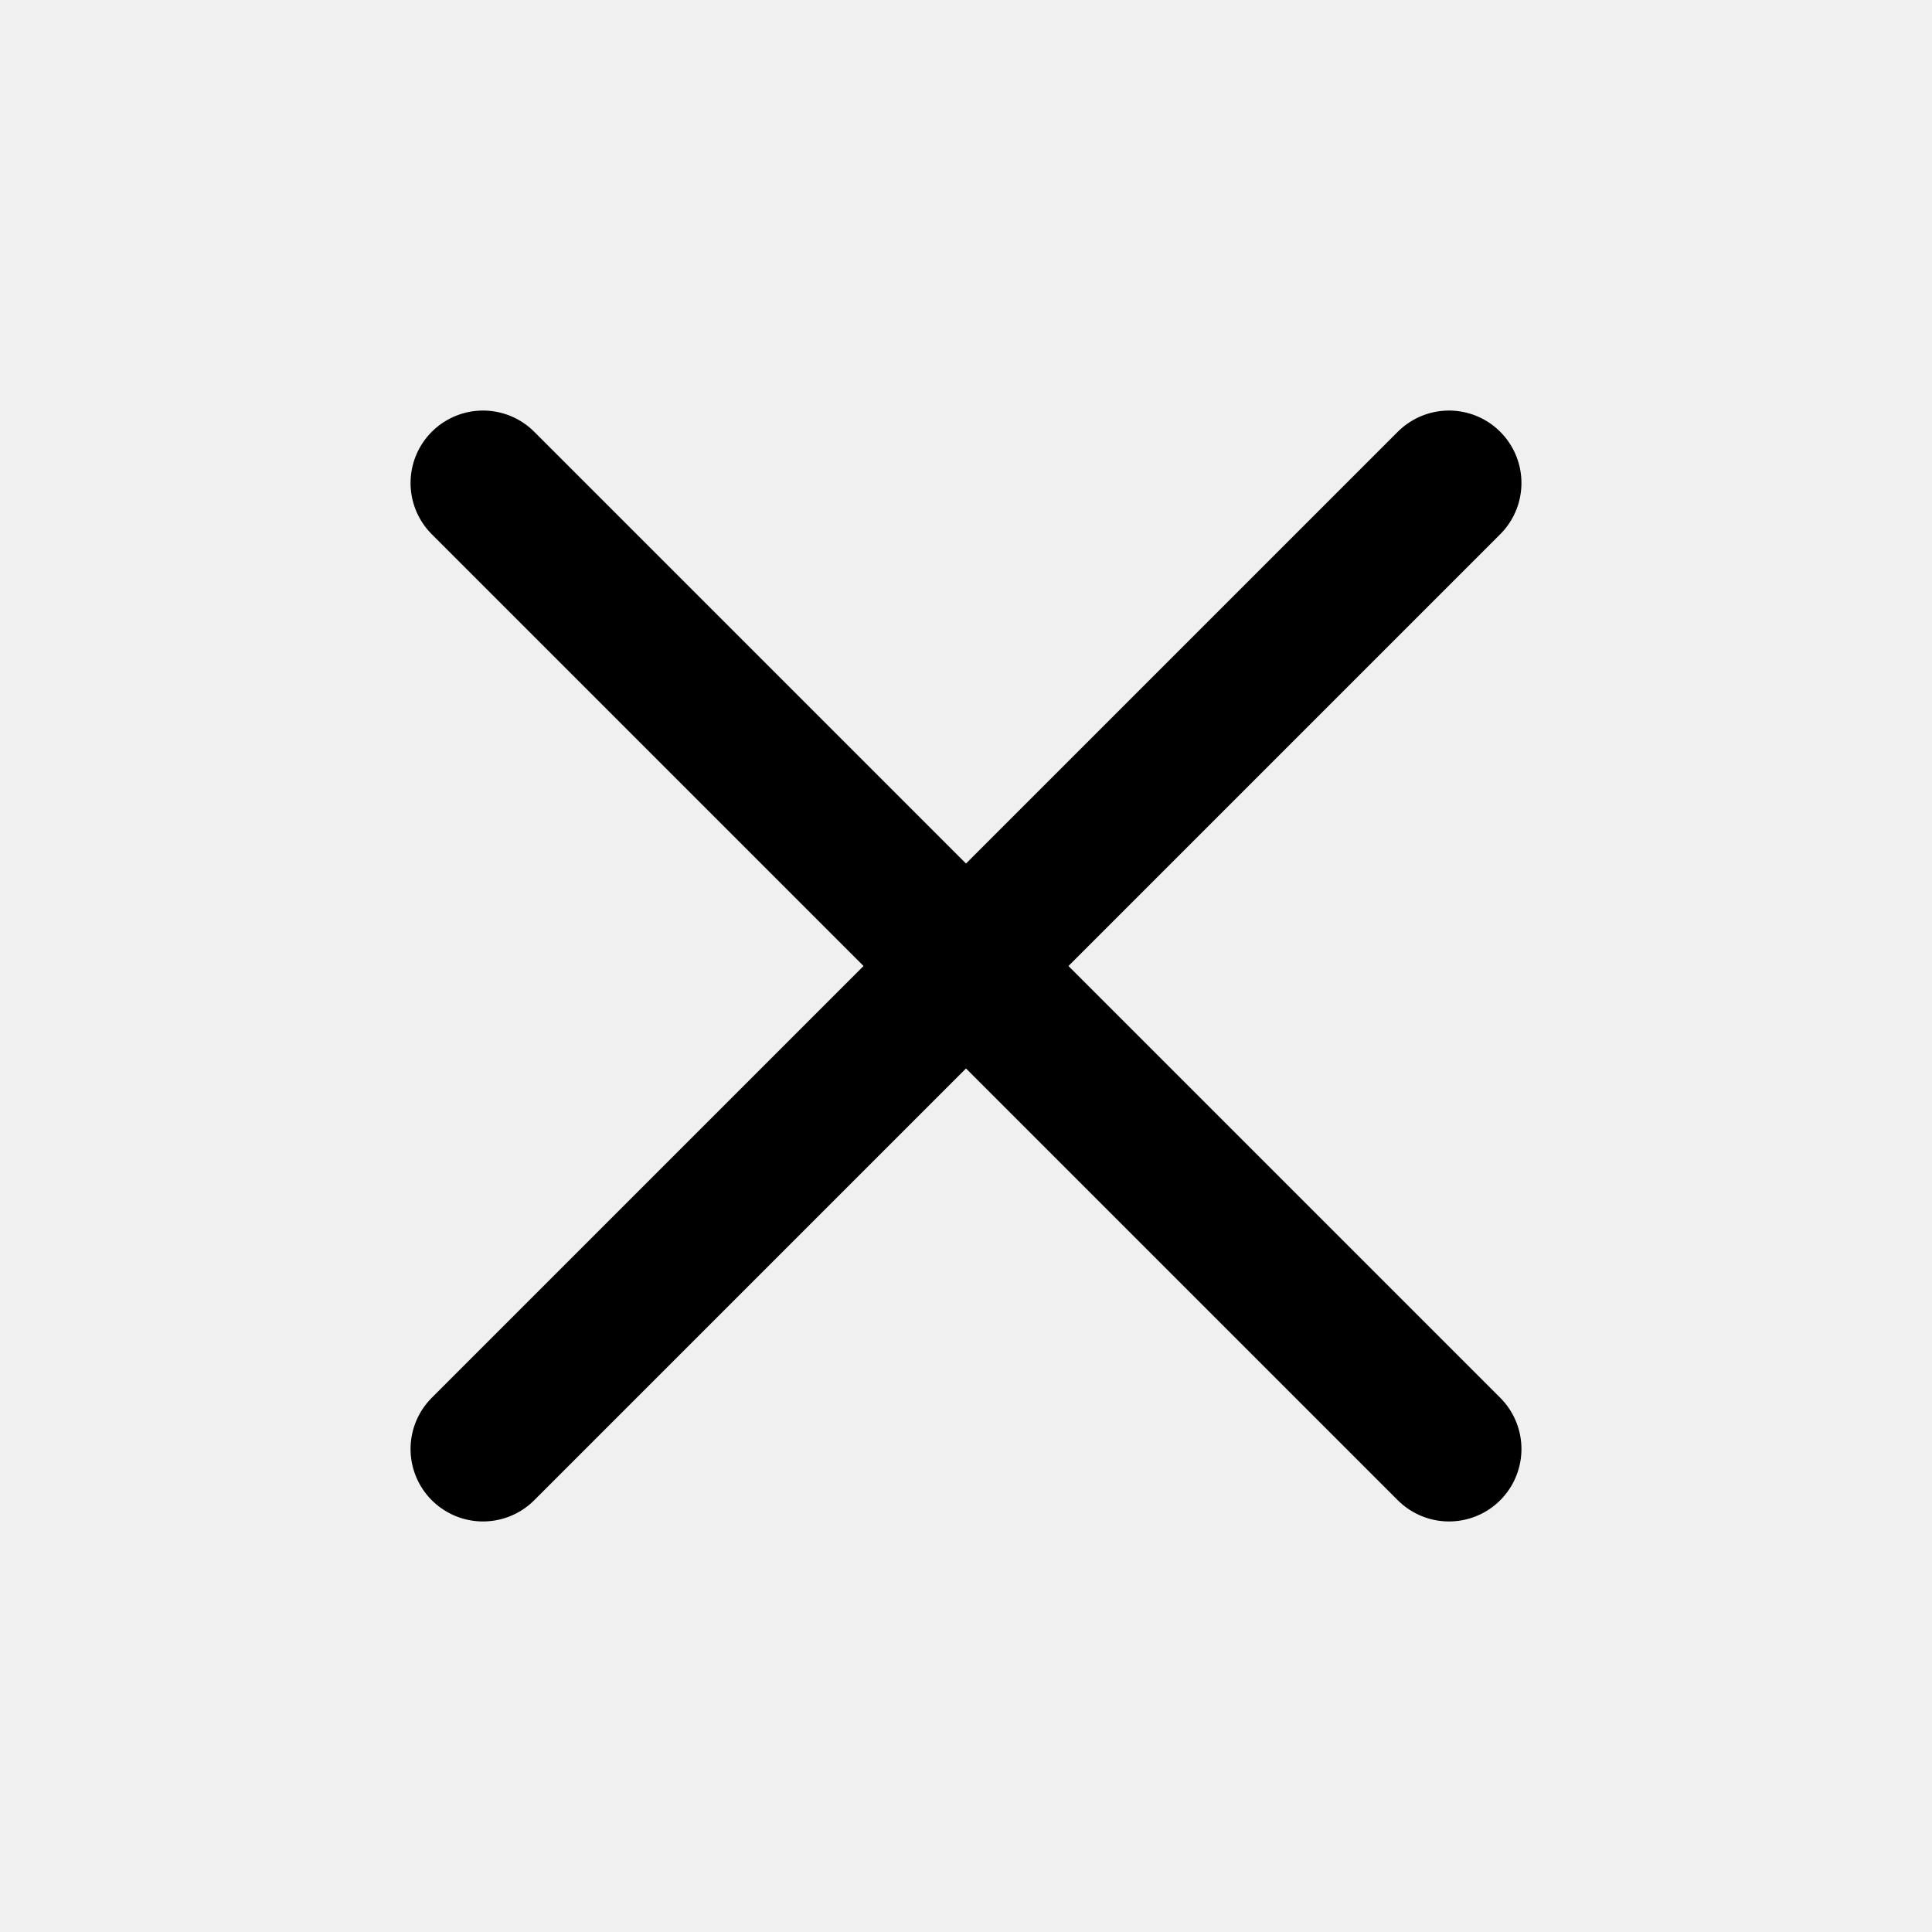
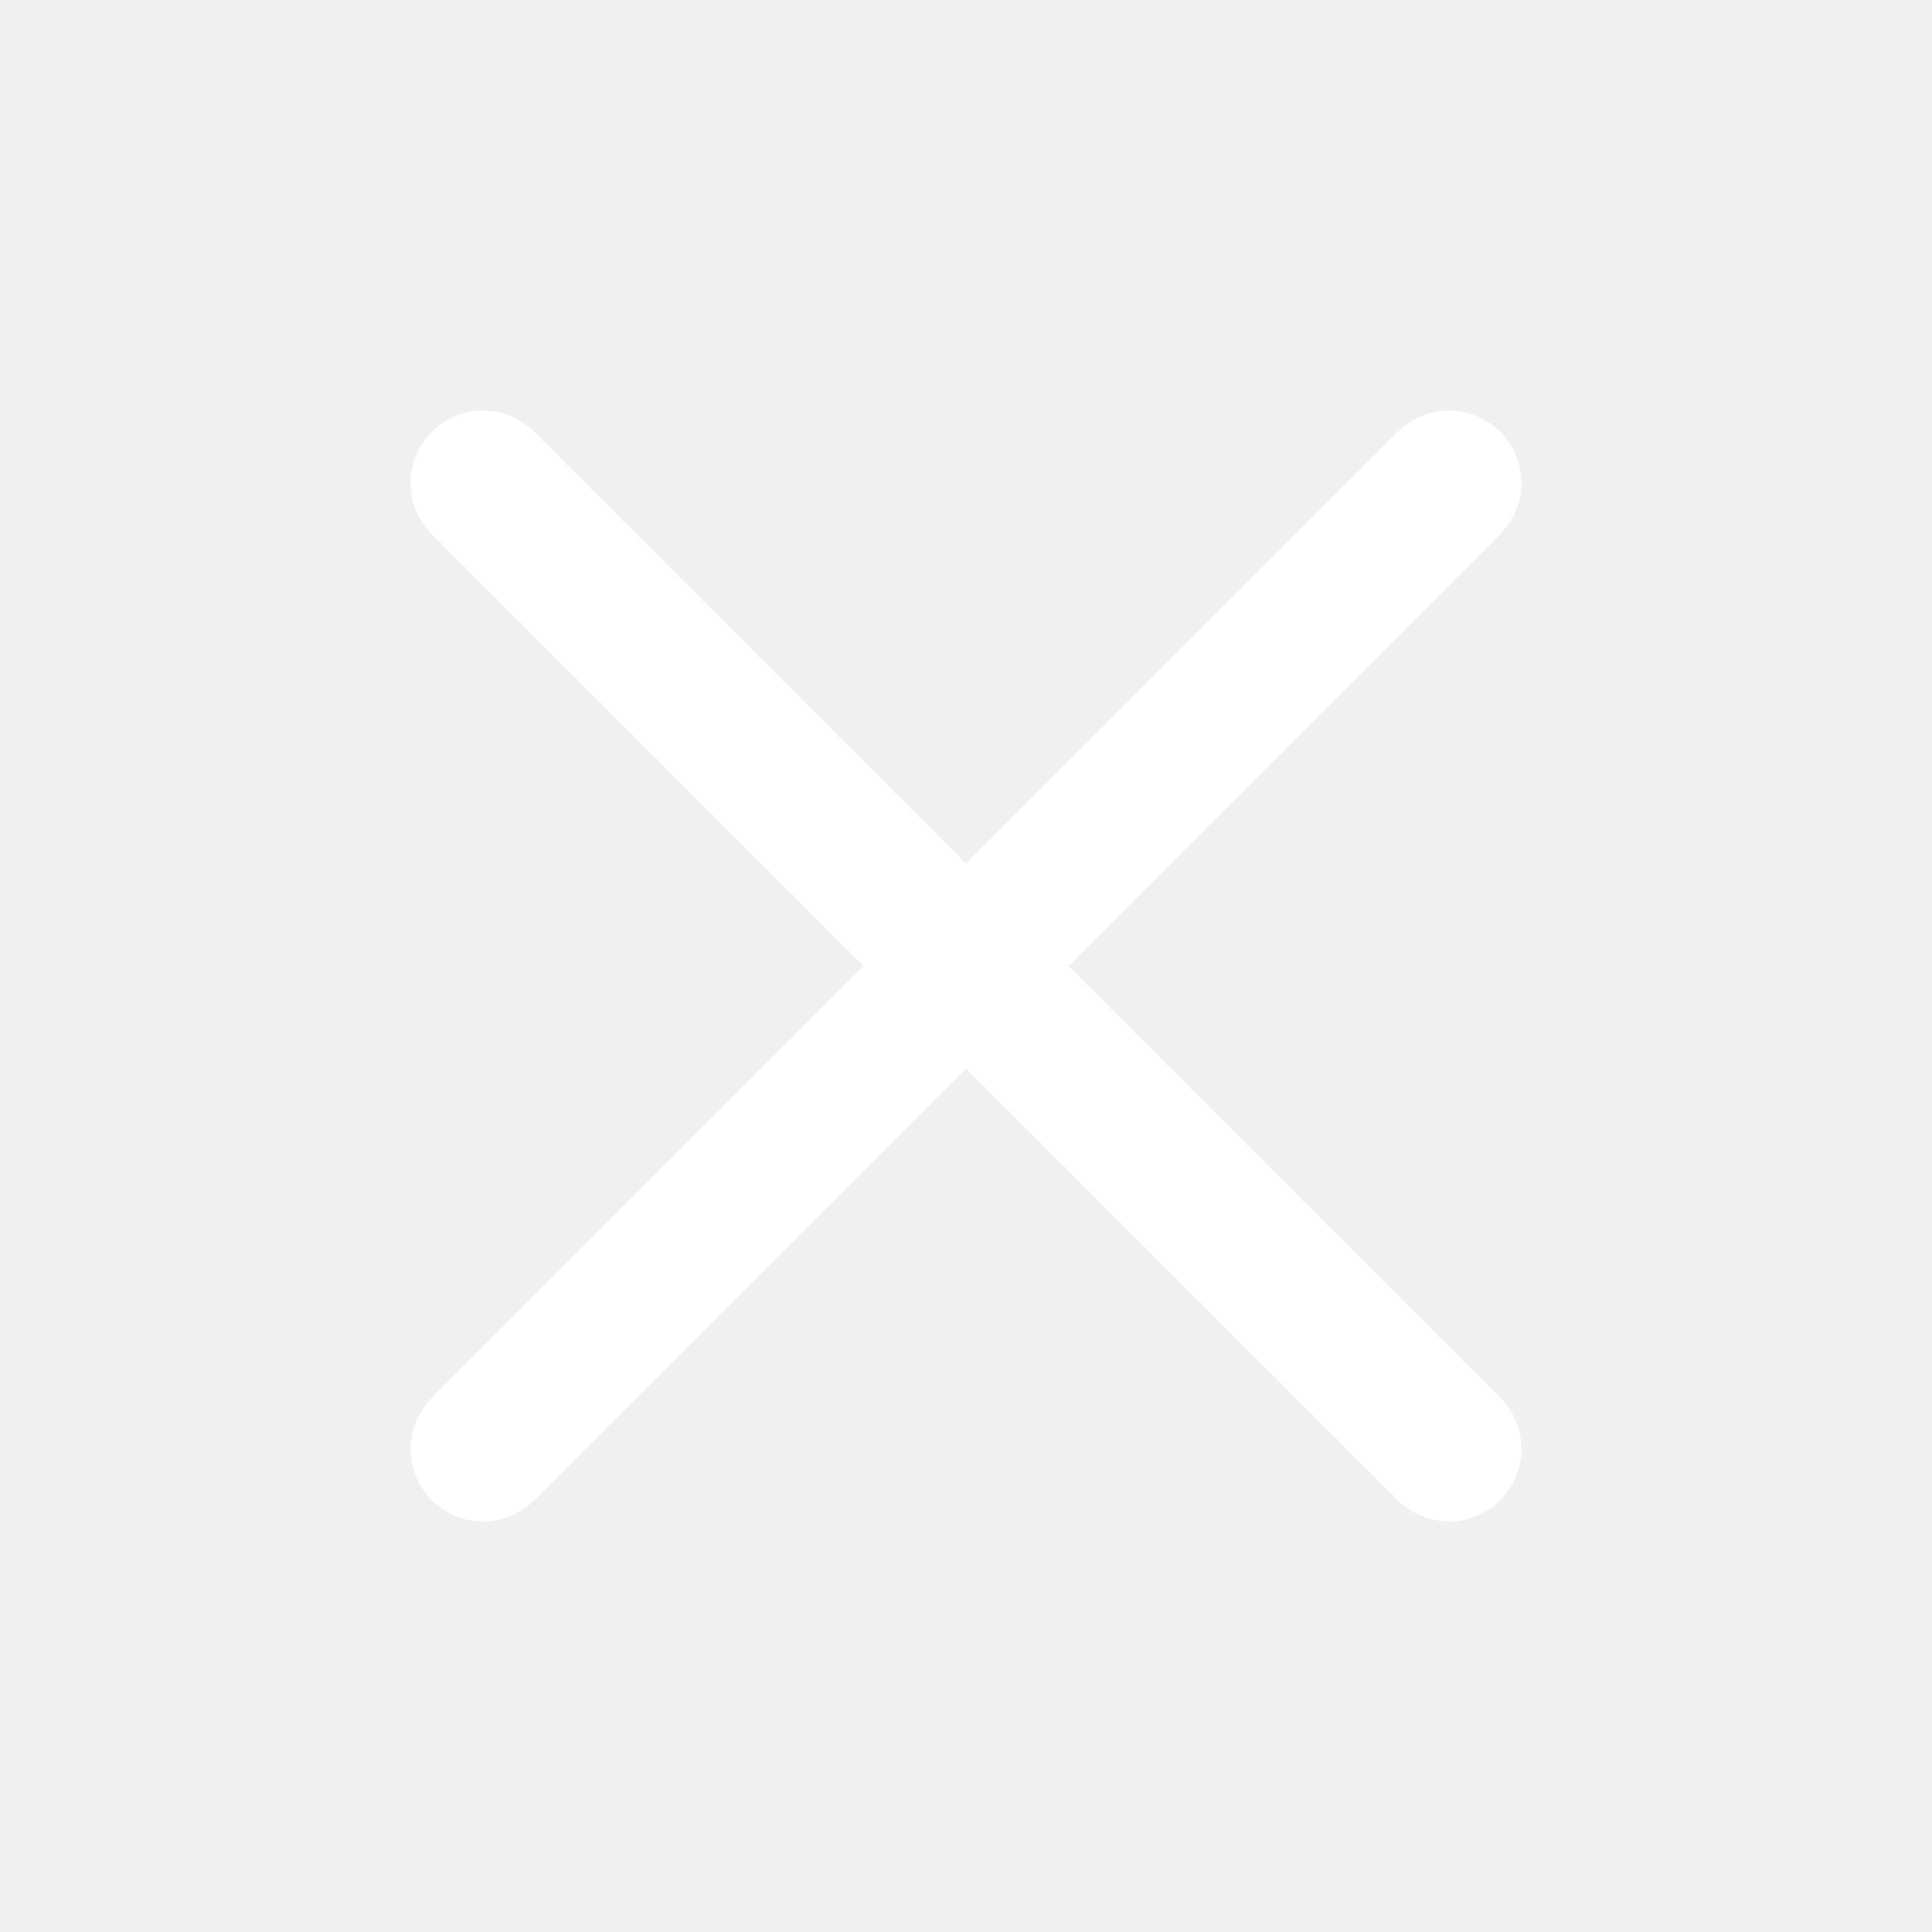
- <svg xmlns="http://www.w3.org/2000/svg" width="24" height="24" viewBox="0 0 24 24" fill="none" stroke="currentColor" stroke-width="1.8" stroke-linecap="round" stroke-linejoin="round">
+ <svg xmlns="http://www.w3.org/2000/svg" width="24" height="24" viewBox="0 0 24 24" fill="none" stroke="#ffffff" stroke-width="1.8" stroke-linecap="round" stroke-linejoin="round">
  <line x1="6" y1="6" x2="18" y2="18" />
  <line x1="18" y1="6" x2="6" y2="18" />
</svg>
